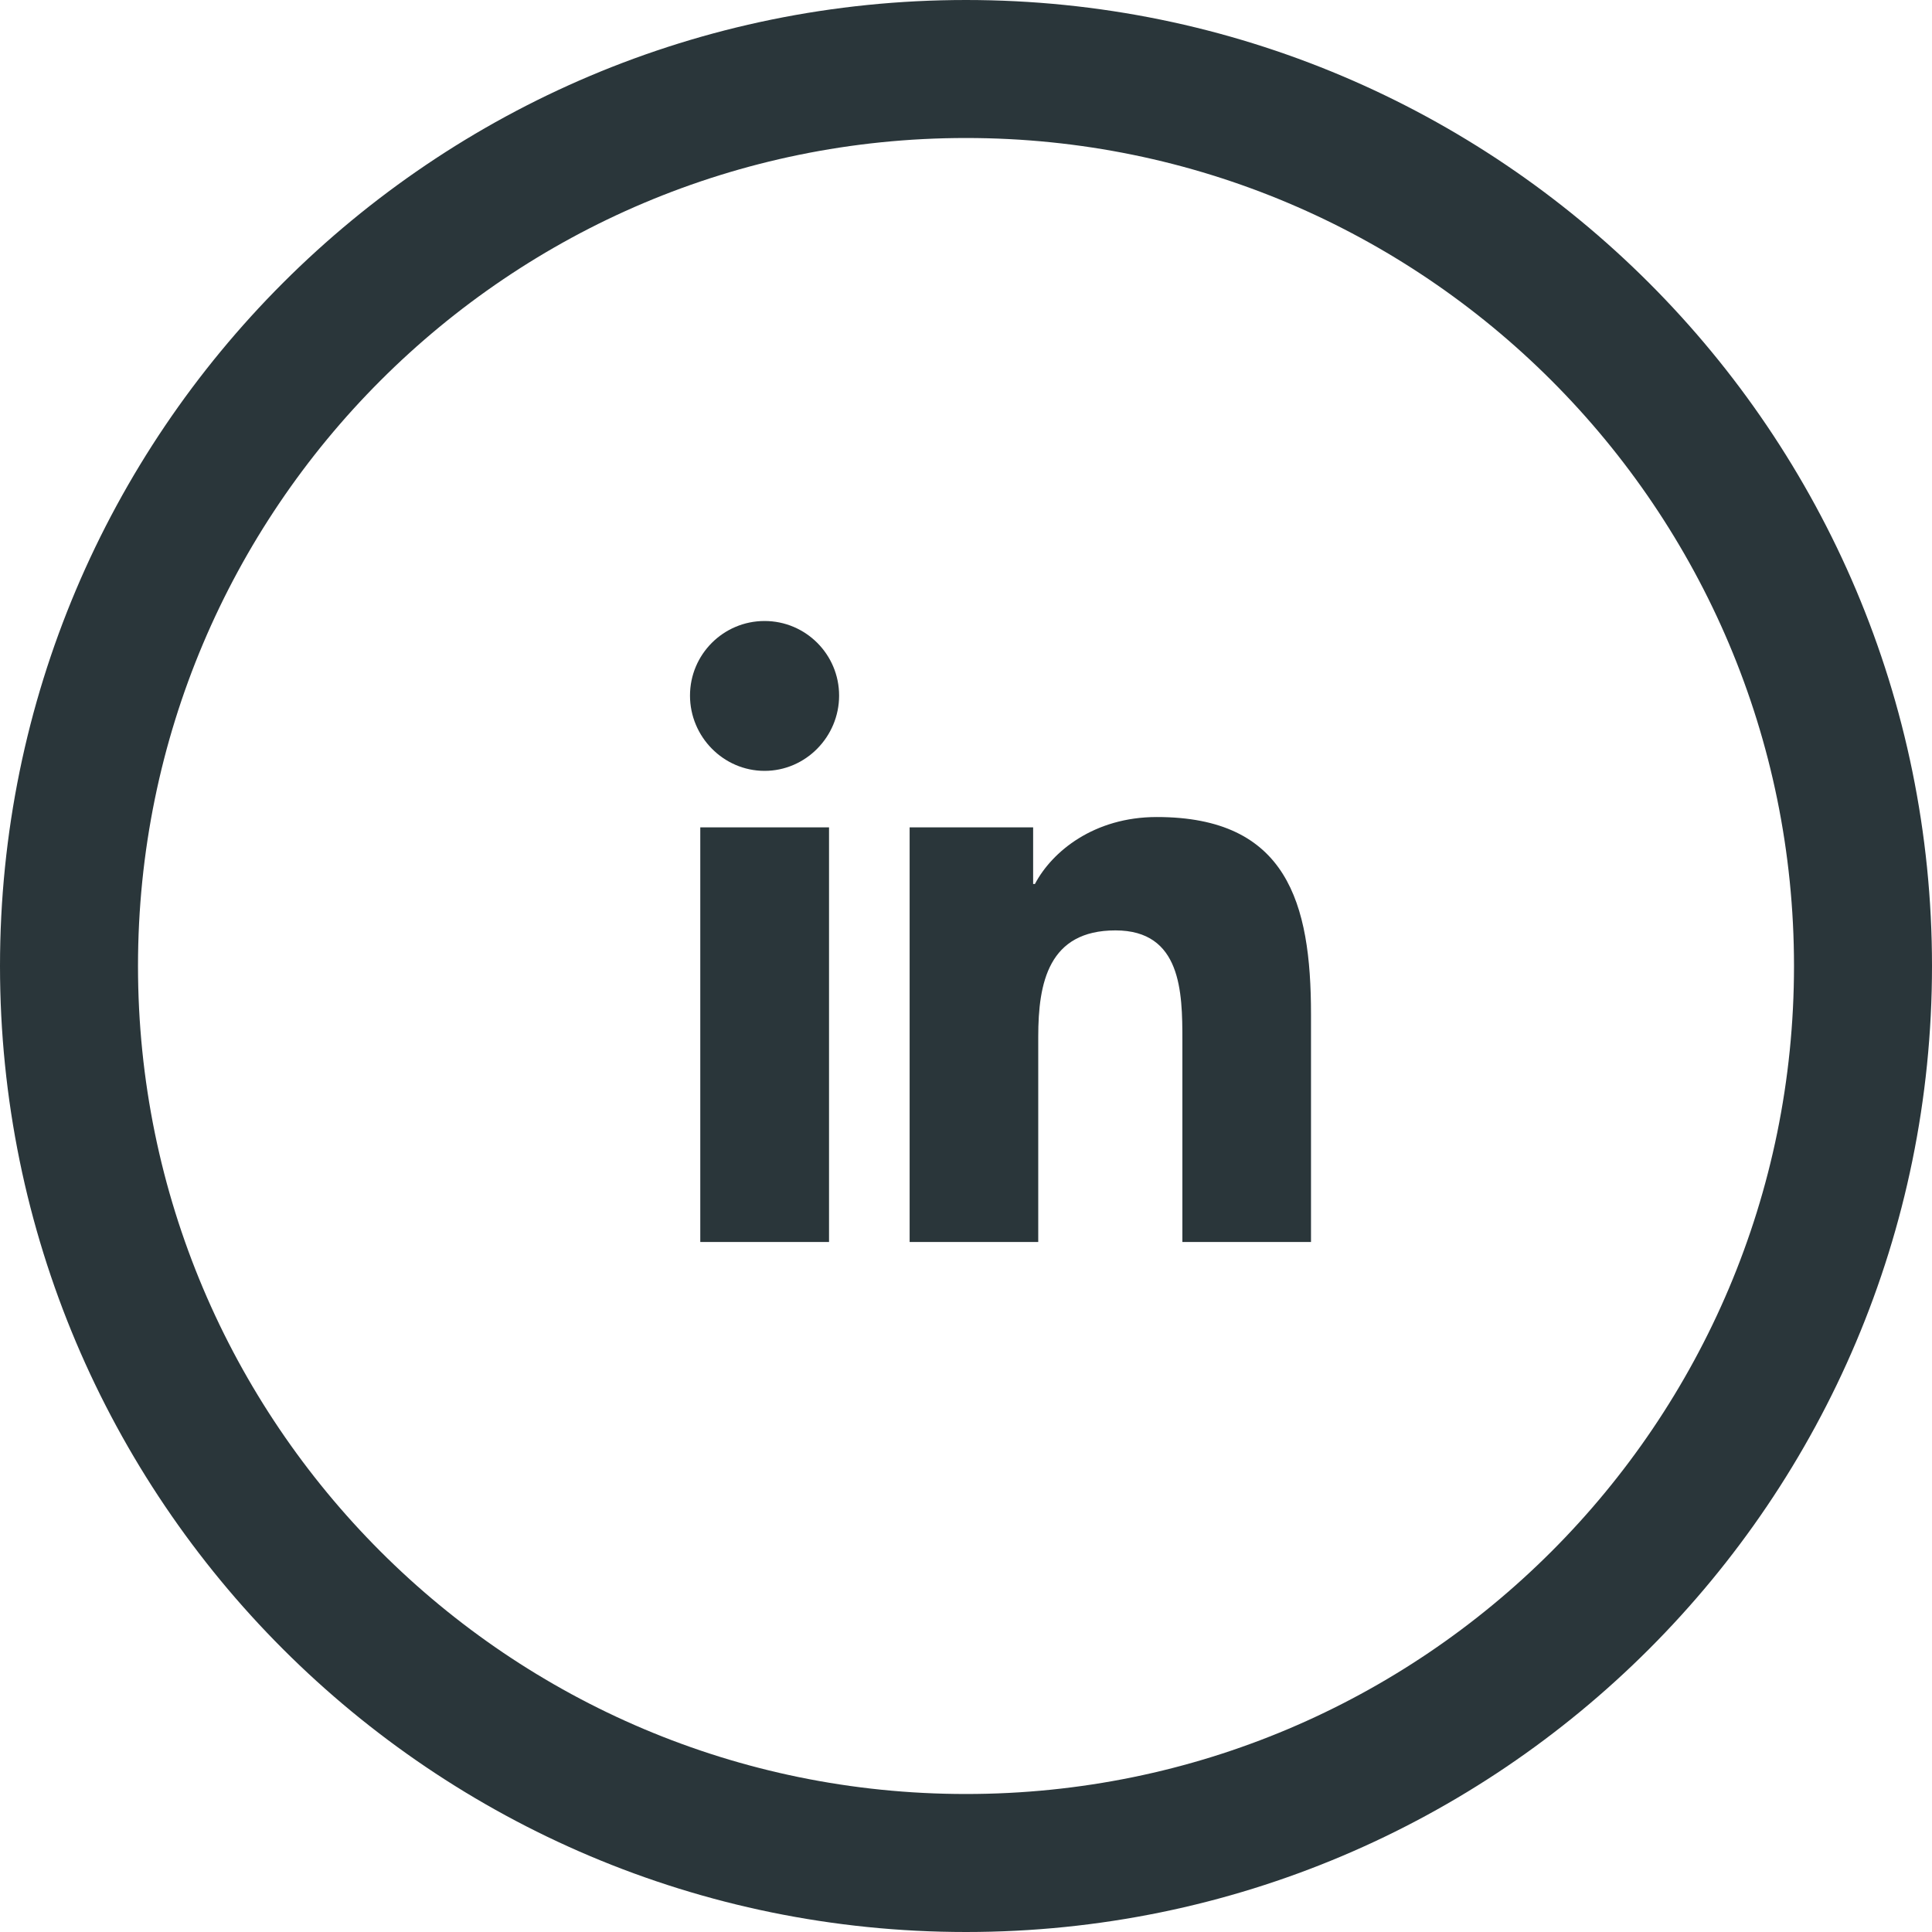
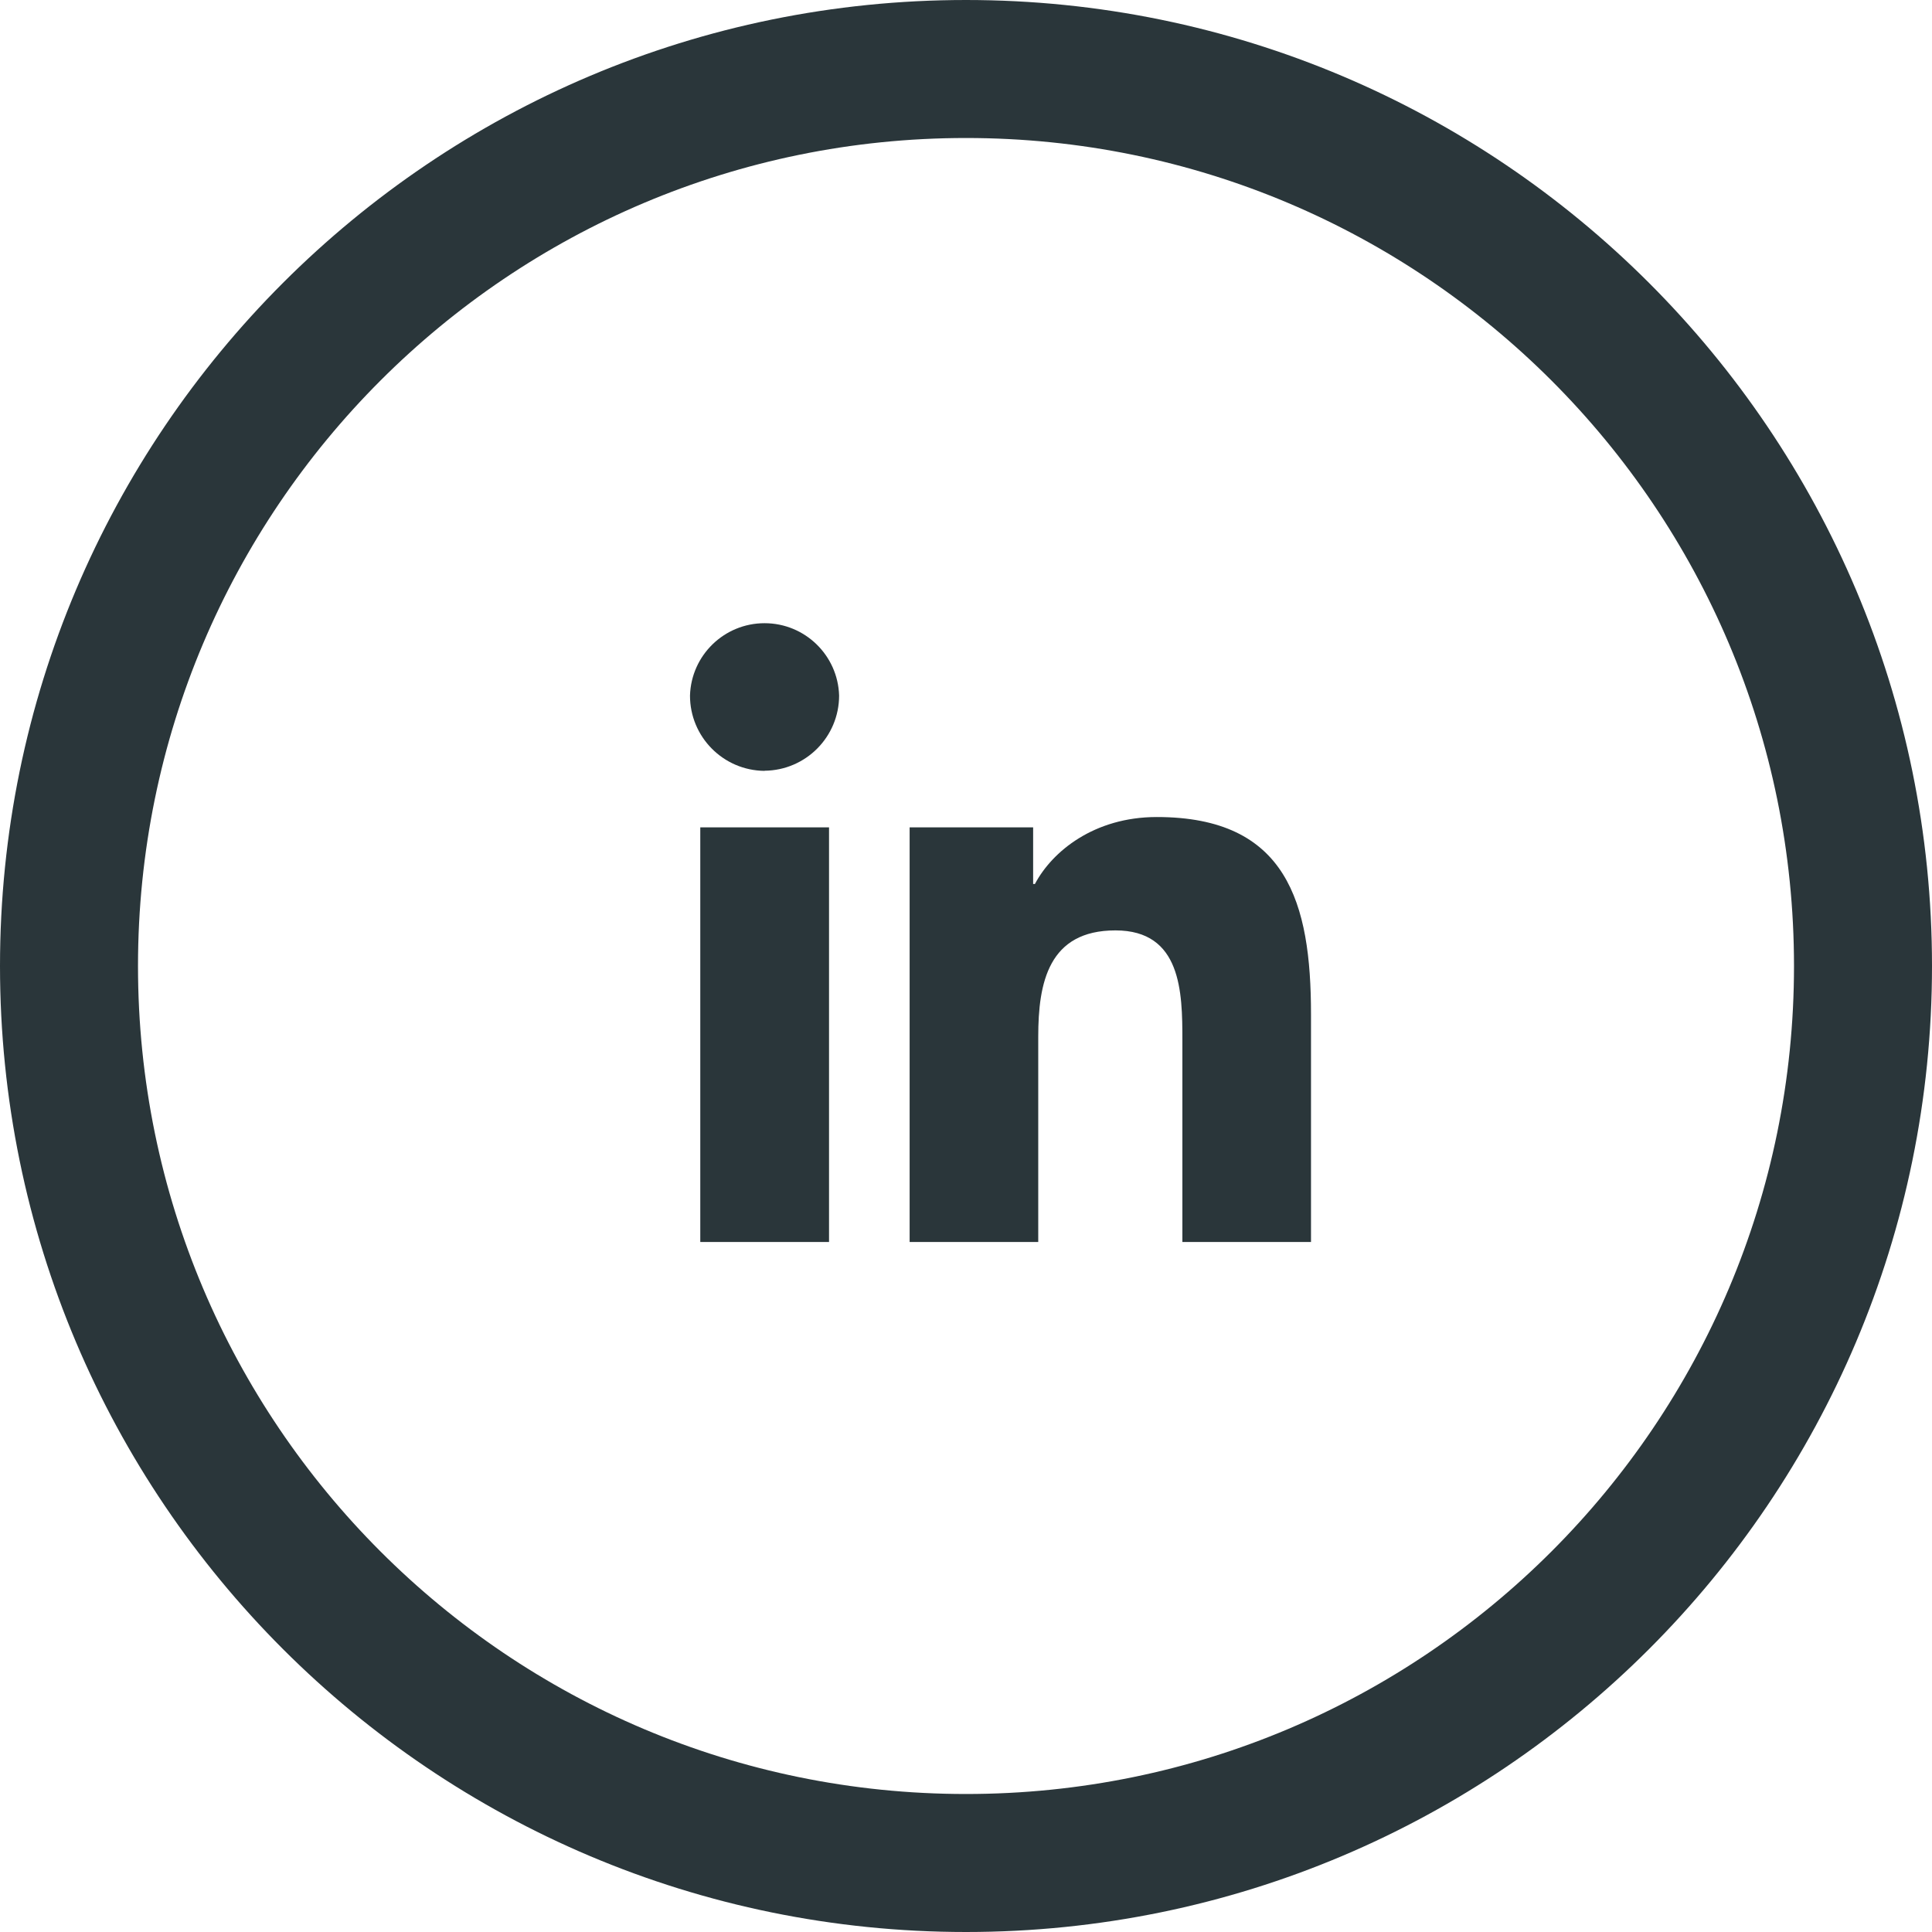
- <svg xmlns="http://www.w3.org/2000/svg" width="28px" height="28px" viewBox="0 0 28 28" version="1.1">
-   <defs />
-   <g id="For-Now" stroke="none" stroke-width="1" fill="none" fill-rule="evenodd">
-     <g id="Desktop-Home" transform="translate(-346, -689)">
-       <g id="Group-Copy" transform="translate(347, 690)">
-         <circle id="Oval" stroke="#2A363A" stroke-width="2" cx="13" cy="13" r="13" />
-         <path d="M11.015,17 L9.149,17 L9.149,10.991 L11.015,10.991 L11.015,17 Z M10.081,10.172 C9.484,10.172 9,9.677 9,9.081 C9,8.484 9.484,8 10.081,8 C10.677,8 11.161,8.484 11.161,9.081 C11.161,9.677 10.677,10.172 10.081,10.172 Z M17.998,17 L16.136,17 L16.136,14.075 C16.136,13.378 16.122,12.484 15.166,12.484 C14.196,12.484 14.047,13.241 14.047,14.025 L14.047,17 L12.183,17 L12.183,10.991 L13.973,10.991 L13.973,11.811 L13.999,11.811 C14.248,11.339 14.857,10.841 15.765,10.841 C17.653,10.841 18,12.084 18,13.699 L18,17 L17.998,17 Z" id="Shape" fill="#2A363A" fill-rule="nonzero" />
-       </g>
-     </g>
+ <svg xmlns="http://www.w3.org/2000/svg" width="28" height="28">
+   <g fill="none" fill-rule="evenodd" transform="translate(1 1)">
+     <circle cx="13" cy="13" r="13" stroke="#2A363A" stroke-width="2" />
+     <path fill="#2A363A" fill-rule="nonzero" d="M11.015 17H9.149v-6.009h1.866V17zm-.934-6.828A1.09 1.09 0 0 1 9 9.08a1.081 1.081 0 0 1 2.161 0 1.09 1.09 0 0 1-1.08 1.09zM17.998 17h-1.862v-2.925c0-.697-.014-1.591-.97-1.591-.97 0-1.119.757-1.119 1.54V17h-1.864v-6.009h1.79v.82h.026c.25-.472.858-.97 1.766-.97 1.888 0 2.235 1.243 2.235 2.858V17h-.002z" />
  </g>
</svg>
